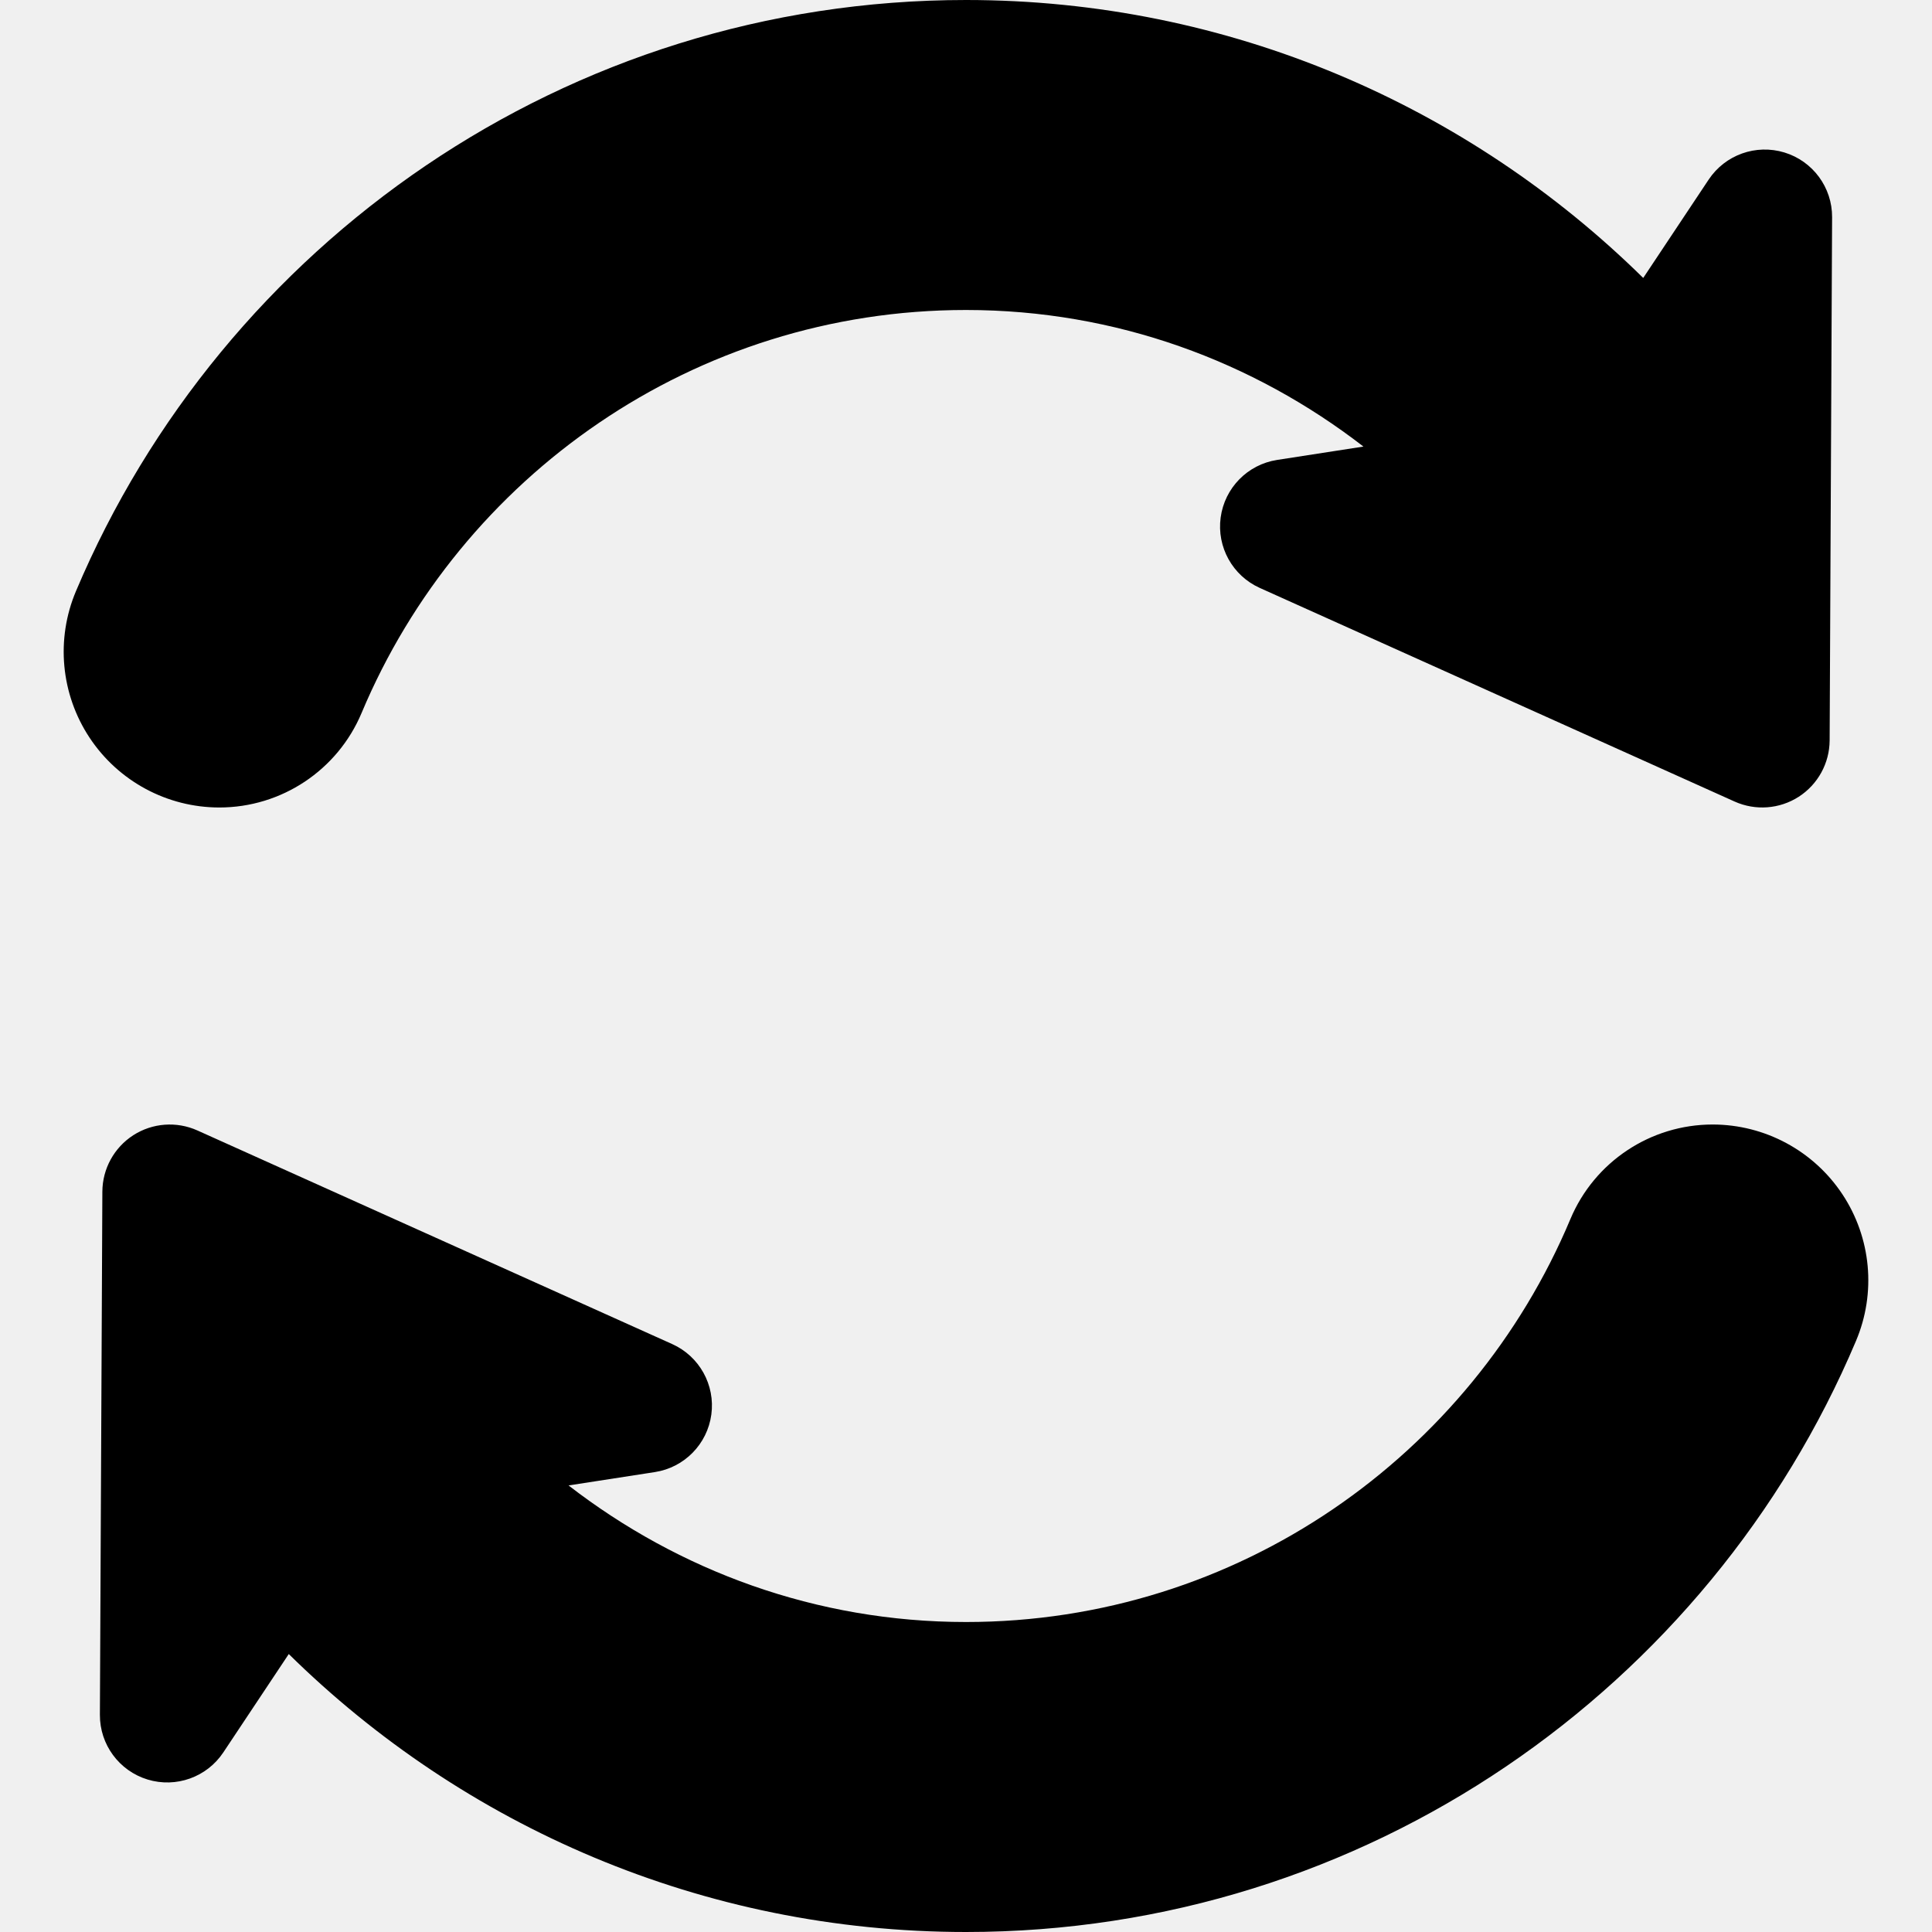
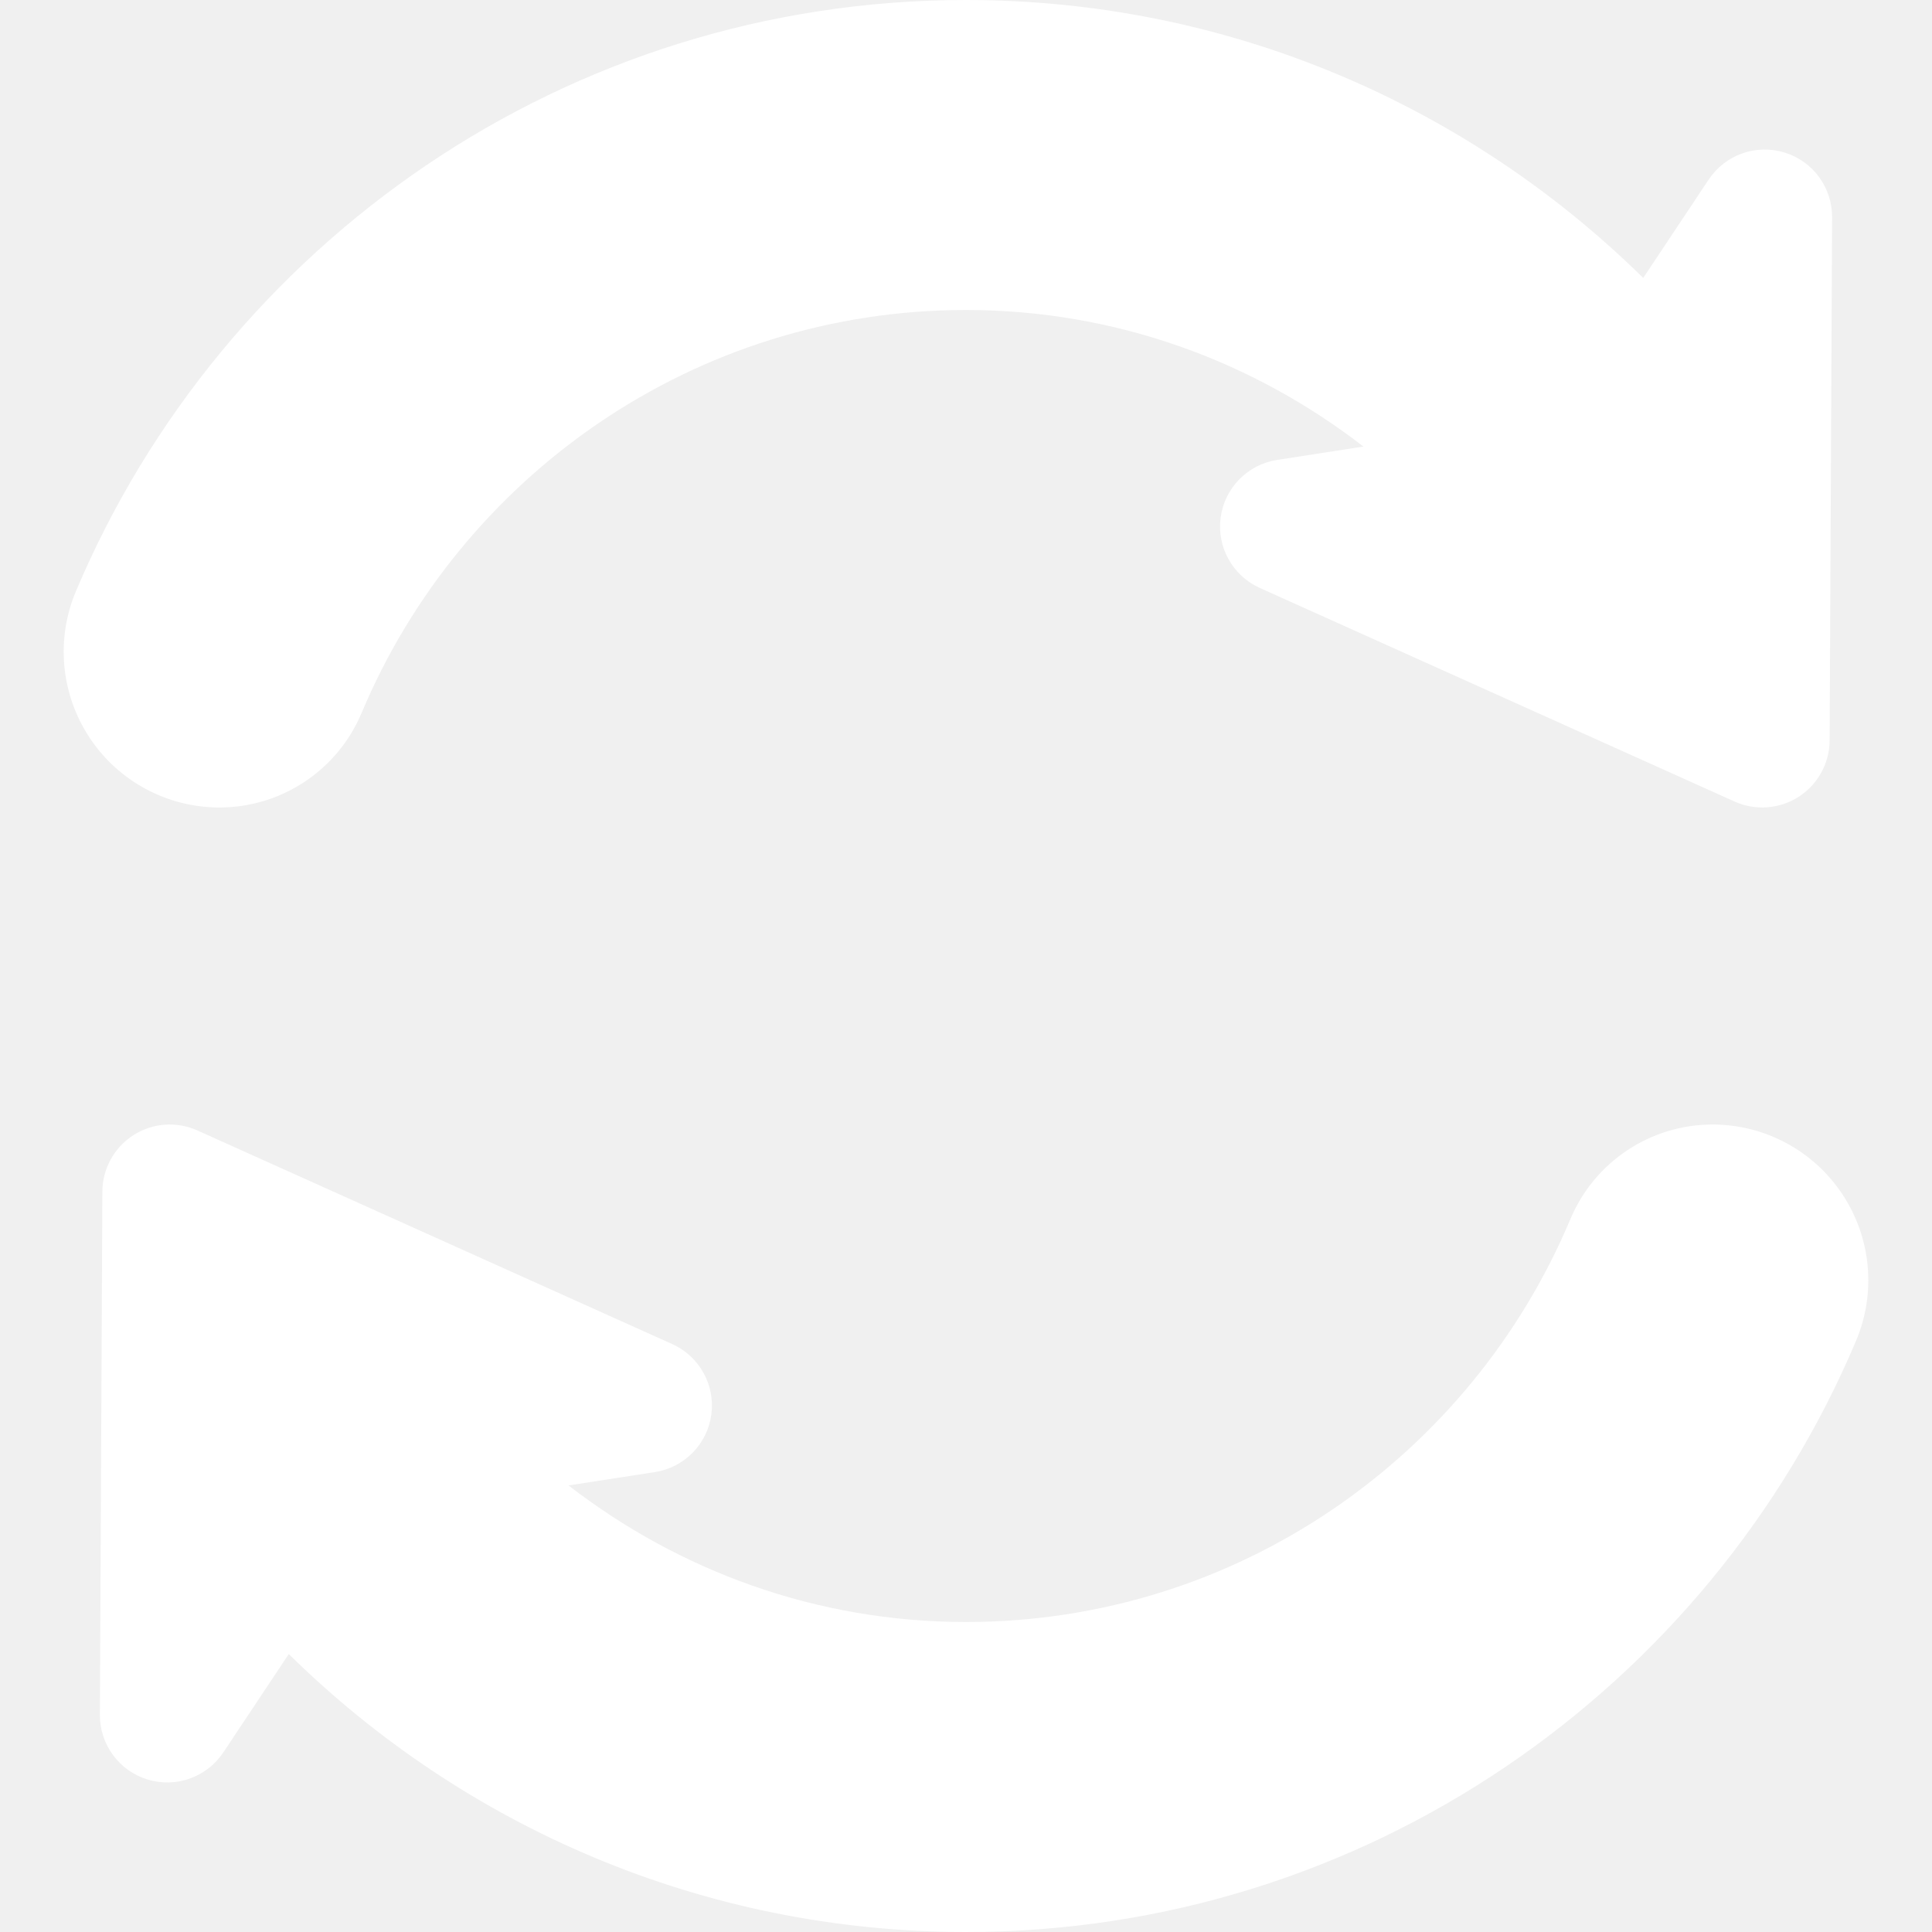
- <svg xmlns="http://www.w3.org/2000/svg" version="1.1" id="Capa_1" x="0px" y="0px" width="487.23px" height="487.23px" viewBox="0 0 487.23 487.23" style="enable-background:new 0 0 487.23 487.23;" xml:space="preserve">
+ <svg xmlns="http://www.w3.org/2000/svg" version="1.1" id="Capa_1" x="0px" y="0px" width="512px" height="512px" viewBox="0 0 487.23 487.23" style="enable-background:new 0 0 487.23 487.23;" xml:space="preserve">
  <g>
    <g>
-       <path d="M55.323,203.641c15.664,0,29.813-9.405,35.872-23.854c25.017-59.604,83.842-101.61,152.42-101.61    c37.797,0,72.449,12.955,100.23,34.442l-21.775,3.371c-7.438,1.153-13.224,7.054-14.232,14.512    c-1.01,7.454,3.008,14.686,9.867,17.768l119.746,53.872c5.249,2.357,11.33,1.904,16.168-1.205    c4.83-3.114,7.764-8.458,7.796-14.208l0.621-131.943c0.042-7.506-4.851-14.144-12.024-16.332    c-7.185-2.188-14.947,0.589-19.104,6.837l-16.505,24.805C370.398,26.778,310.1,0,243.615,0C142.806,0,56.133,61.562,19.167,149.06    c-5.134,12.128-3.84,26.015,3.429,36.987C29.865,197.023,42.152,203.641,55.323,203.641z" />
-       <path d="M464.635,301.184c-7.27-10.977-19.558-17.594-32.728-17.594c-15.664,0-29.813,9.405-35.872,23.854    c-25.018,59.604-83.843,101.61-152.42,101.61c-37.798,0-72.45-12.955-100.232-34.442l21.776-3.369    c7.437-1.153,13.223-7.055,14.233-14.514c1.009-7.453-3.008-14.686-9.867-17.768L49.779,285.089    c-5.25-2.356-11.33-1.905-16.169,1.205c-4.829,3.114-7.764,8.458-7.795,14.207l-0.622,131.943    c-0.042,7.506,4.85,14.144,12.024,16.332c7.185,2.188,14.948-0.59,19.104-6.839l16.505-24.805    c44.004,43.32,104.303,70.098,170.788,70.098c100.811,0,187.481-61.561,224.446-149.059    C473.197,326.043,471.903,312.157,464.635,301.184z" />
+       <path d="M55.323,203.641c15.664,0,29.813-9.405,35.872-23.854c25.017-59.604,83.842-101.61,152.42-101.61    c37.797,0,72.449,12.955,100.23,34.442l-21.775,3.371c-7.438,1.153-13.224,7.054-14.232,14.512    c-1.01,7.454,3.008,14.686,9.867,17.768l119.746,53.872c5.249,2.357,11.33,1.904,16.168-1.205    c4.83-3.114,7.764-8.458,7.796-14.208l0.621-131.943c0.042-7.506-4.851-14.144-12.024-16.332    c-7.185-2.188-14.947,0.589-19.104,6.837l-16.505,24.805C370.398,26.778,310.1,0,243.615,0C142.806,0,56.133,61.562,19.167,149.06    c-5.134,12.128-3.84,26.015,3.429,36.987C29.865,197.023,42.152,203.641,55.323,203.641z" fill="#FFFFFF" />
+       <path d="M464.635,301.184c-7.27-10.977-19.558-17.594-32.728-17.594c-15.664,0-29.813,9.405-35.872,23.854    c-25.018,59.604-83.843,101.61-152.42,101.61c-37.798,0-72.45-12.955-100.232-34.442l21.776-3.369    c7.437-1.153,13.223-7.055,14.233-14.514c1.009-7.453-3.008-14.686-9.867-17.768L49.779,285.089    c-5.25-2.356-11.33-1.905-16.169,1.205c-4.829,3.114-7.764,8.458-7.795,14.207l-0.622,131.943    c-0.042,7.506,4.85,14.144,12.024,16.332c7.185,2.188,14.948-0.59,19.104-6.839l16.505-24.805    c44.004,43.32,104.303,70.098,170.788,70.098c100.811,0,187.481-61.561,224.446-149.059    C473.197,326.043,471.903,312.157,464.635,301.184z" fill="#FFFFFF" />
    </g>
  </g>
  <g>
</g>
  <g>
</g>
  <g>
</g>
  <g>
</g>
  <g>
</g>
  <g>
</g>
  <g>
</g>
  <g>
</g>
  <g>
</g>
  <g>
</g>
  <g>
</g>
  <g>
</g>
  <g>
</g>
  <g>
</g>
  <g>
</g>
</svg>
